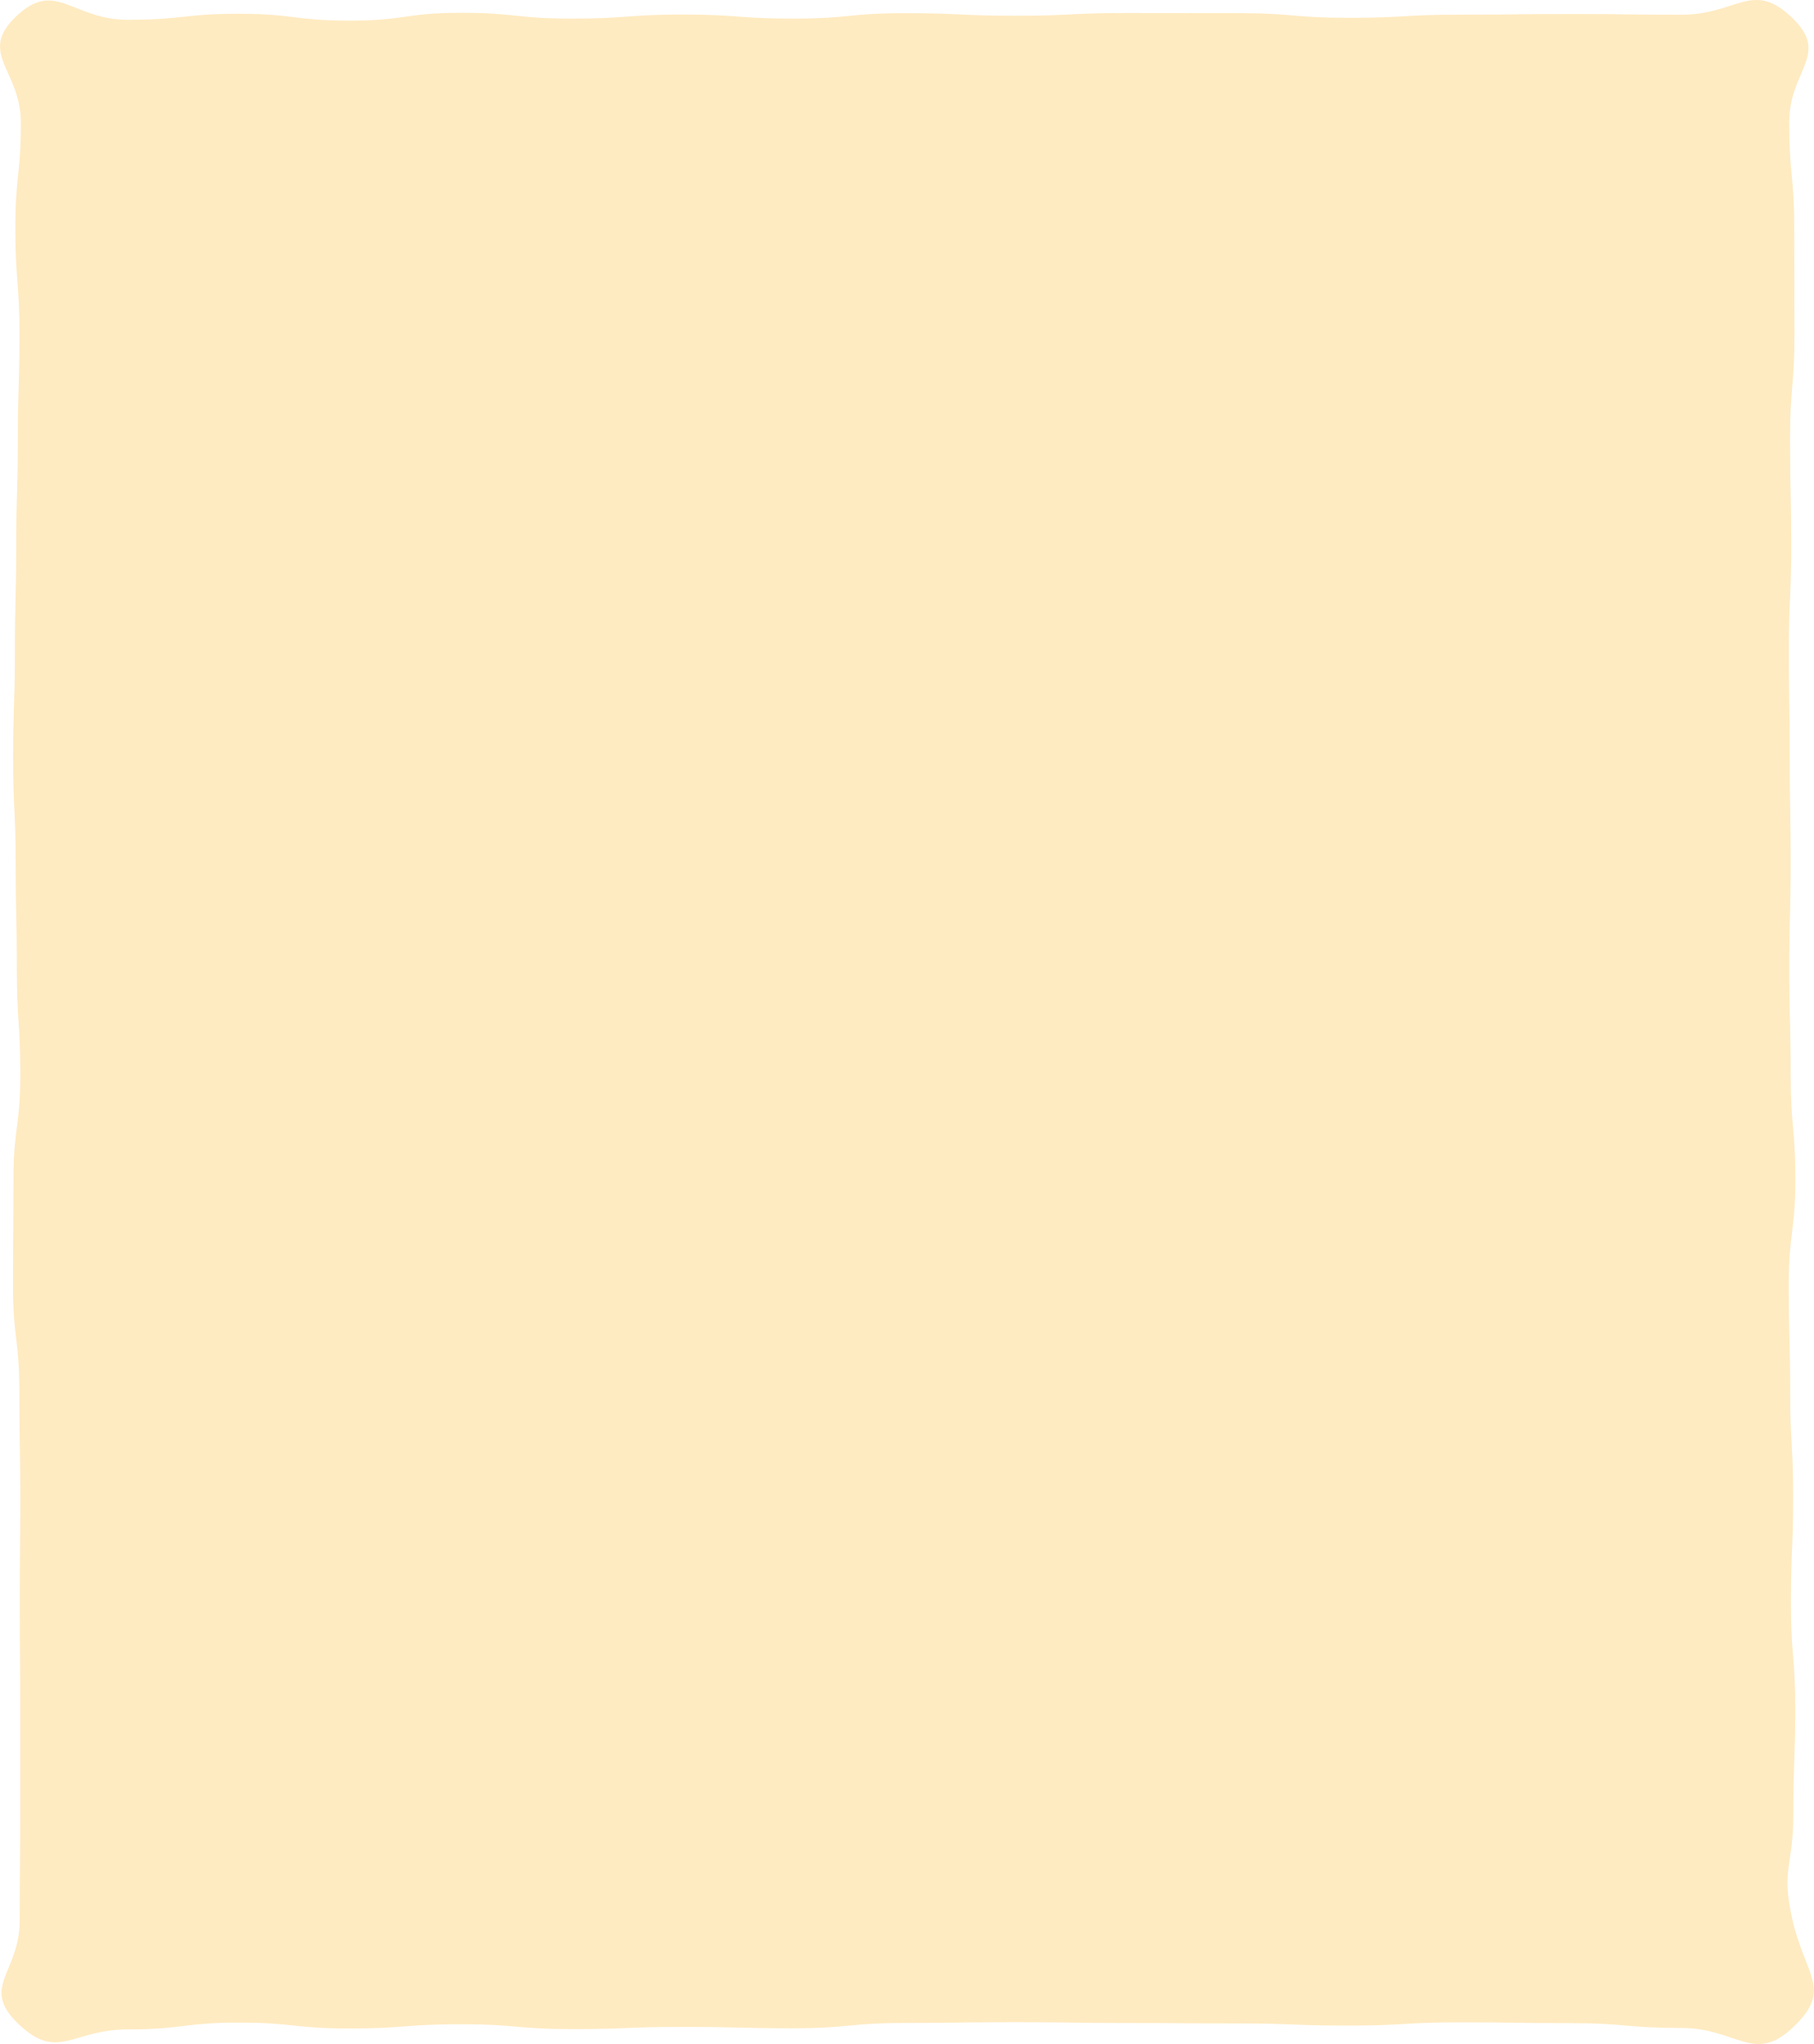
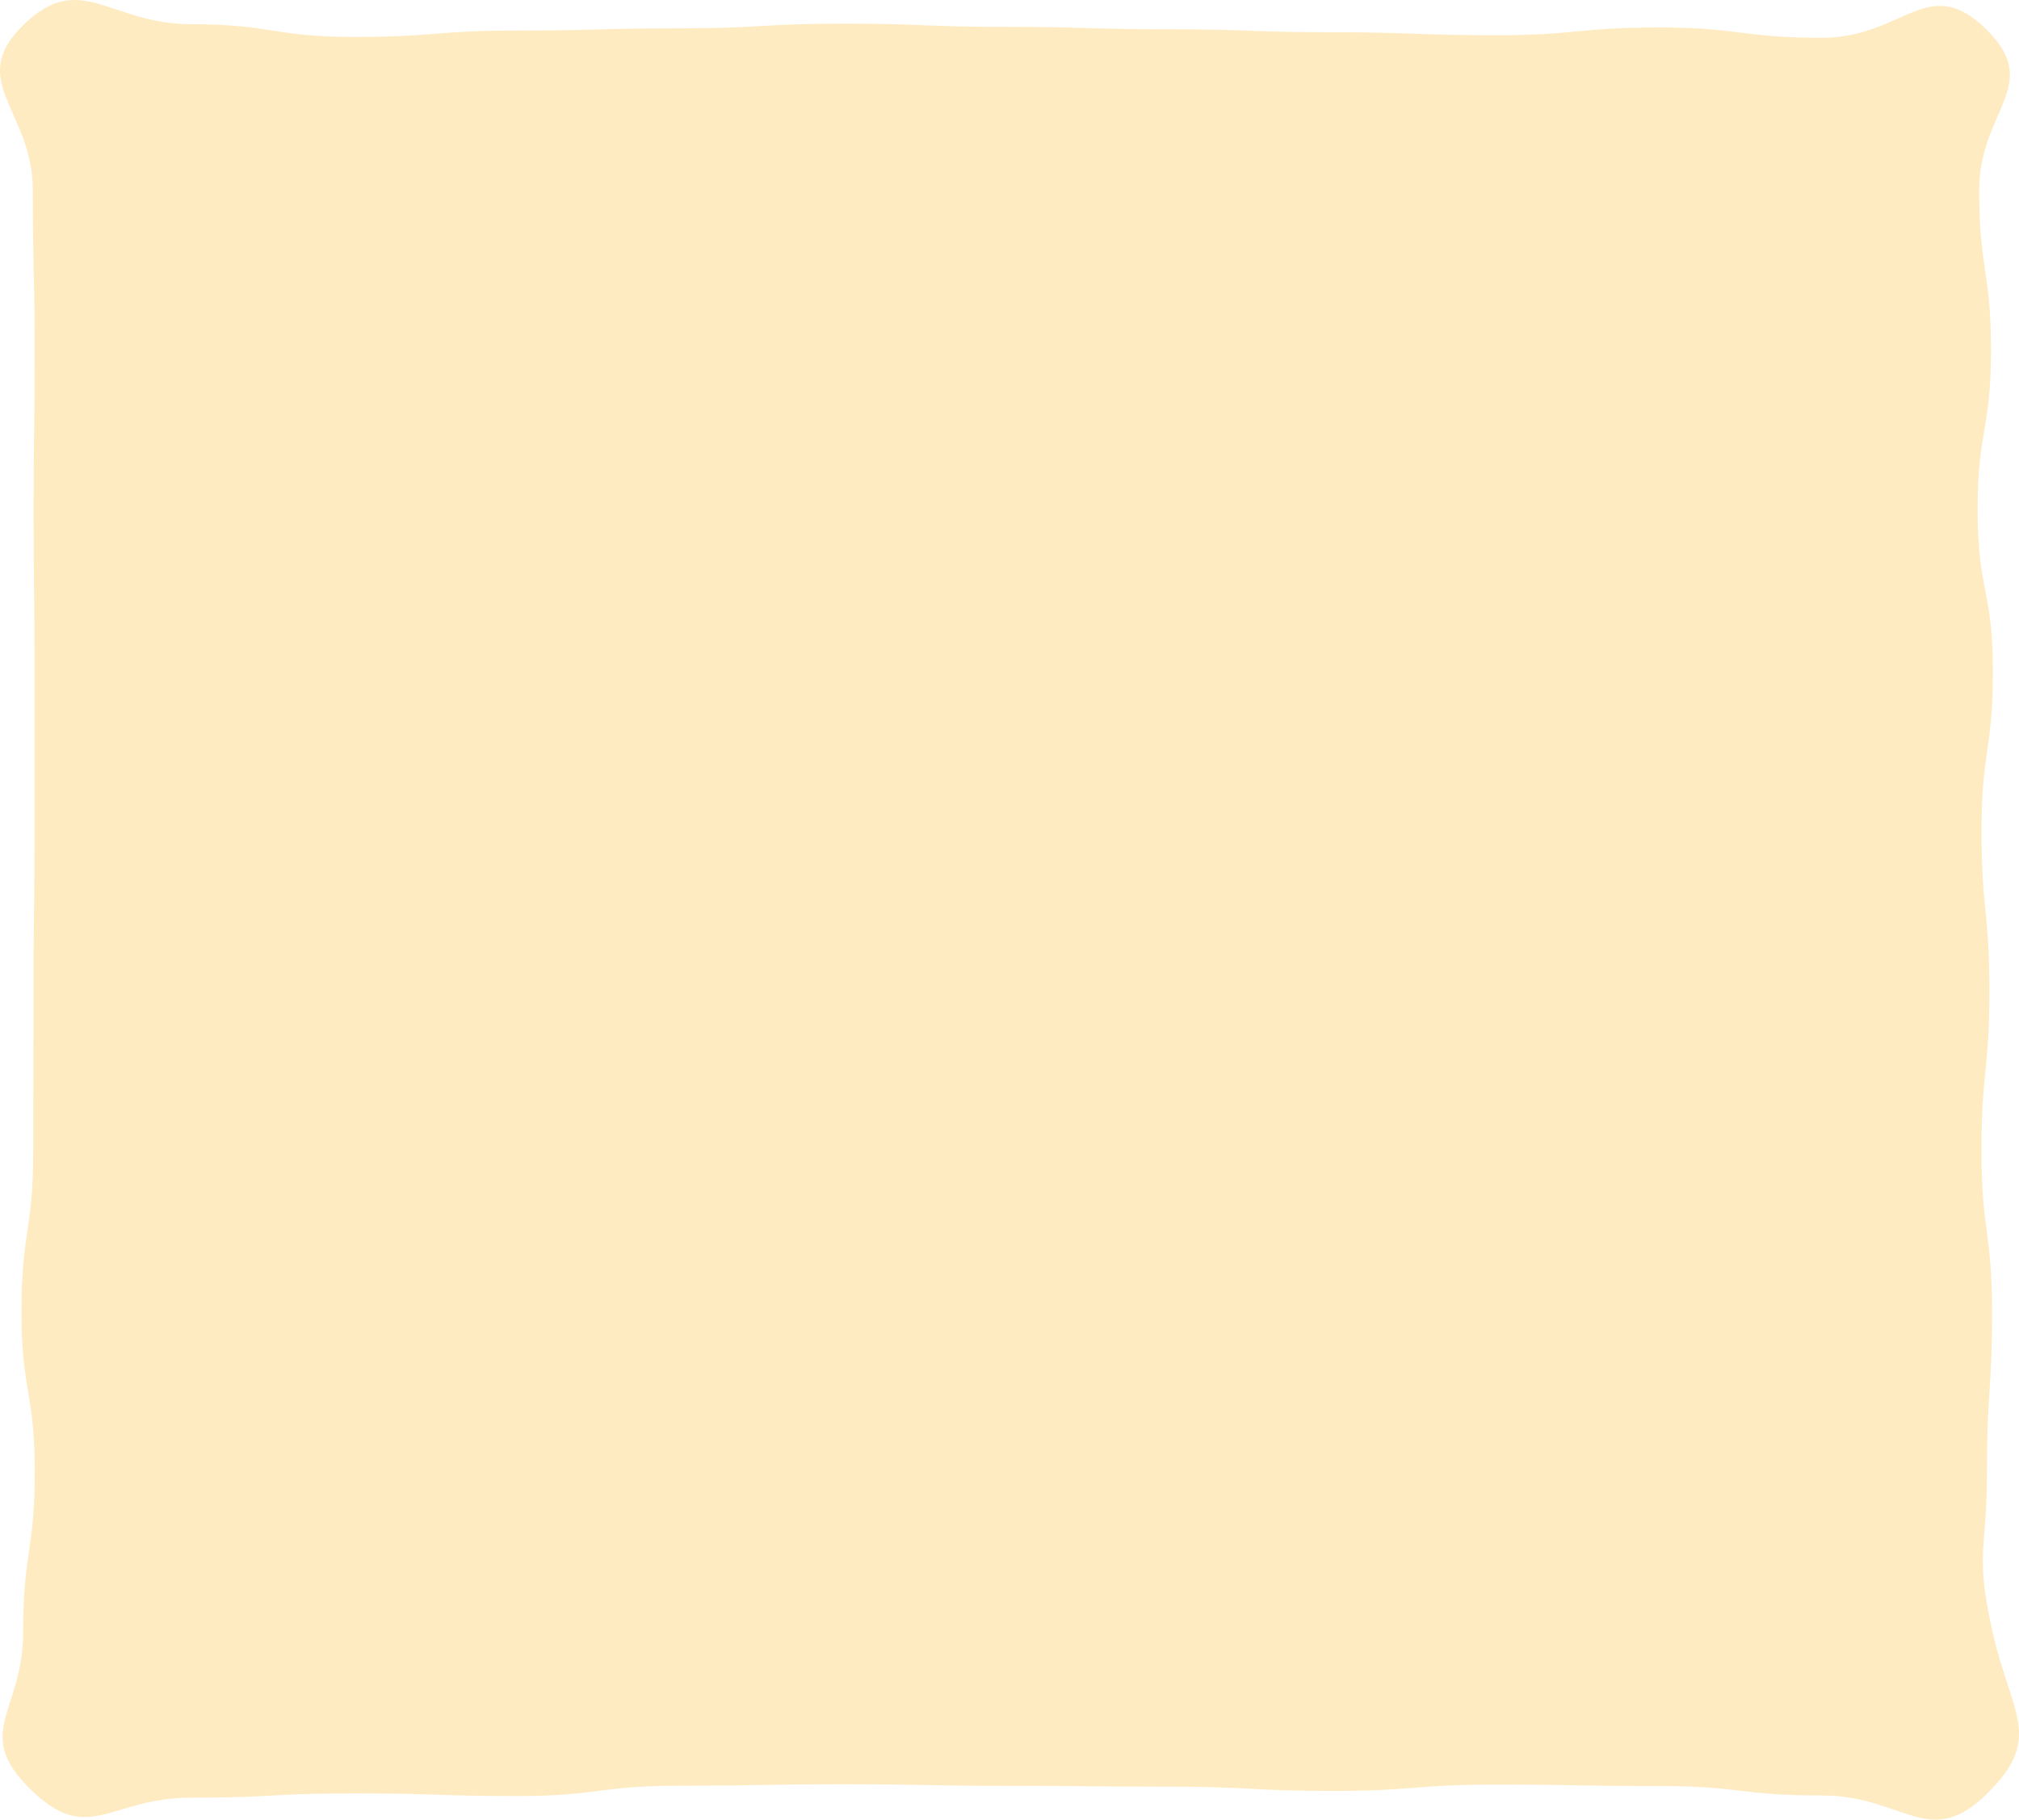
- <svg xmlns="http://www.w3.org/2000/svg" width="284" height="320" viewBox="0 0 284 320" fill="none">
-   <path d="M280.789 317.354C274.632 323.225 271.959 317.494 263.266 317.494C254.582 317.494 254.582 316.736 245.889 316.736C237.196 316.736 237.206 316.614 228.512 316.614C219.819 316.614 219.829 317.12 211.136 317.12C202.452 317.12 202.452 316.783 193.759 316.783C185.066 316.783 185.076 316.717 176.382 316.717C167.689 316.717 167.689 316.586 159.006 316.586C150.322 316.586 150.322 316.708 141.629 316.708C132.945 316.708 132.945 317.541 124.252 317.541C115.559 317.541 115.569 317.326 106.875 317.326C98.182 317.326 98.182 317.672 89.499 317.672C80.815 317.672 80.815 316.904 72.122 316.904C63.429 316.904 63.429 317.579 54.745 317.579C46.062 317.579 46.052 316.652 37.369 316.652C28.685 316.652 28.675 317.719 19.982 317.719C11.289 317.719 9.077 322.766 2.919 316.895C-3.21 311.052 3.085 308.927 3.085 300.65C3.085 292.372 3.164 292.372 3.164 284.095C3.164 275.818 3.164 275.818 3.164 267.541C3.164 259.263 3.095 259.263 3.095 250.986C3.095 242.709 3.173 242.709 3.173 234.432C3.173 226.155 3.026 226.155 3.026 217.877C3.026 209.6 2.038 209.6 2.038 201.323C2.038 193.046 2.106 193.046 2.106 184.768C2.106 176.491 3.173 176.491 3.173 168.214C3.173 159.937 2.635 159.937 2.635 151.66C2.635 143.382 2.449 143.382 2.449 135.105C2.449 126.828 2.057 126.828 2.057 118.551C2.057 110.273 2.331 110.273 2.331 101.996C2.331 93.719 2.537 93.719 2.537 85.432C2.537 77.146 2.792 77.155 2.792 68.878C2.792 60.601 3.046 60.601 3.046 52.314C3.046 44.028 2.4 44.037 2.4 35.75C2.4 27.464 3.261 27.464 3.261 19.186C3.261 10.909 -3.582 8.381 2.557 2.538C8.695 -3.304 11.309 3.1 20.002 3.1C28.695 3.1 28.685 2.155 37.379 2.155C46.072 2.155 46.062 3.231 54.755 3.231C63.448 3.231 63.439 2.005 72.132 2.005C80.825 2.005 80.815 2.913 89.509 2.913C98.202 2.913 98.192 2.276 106.885 2.276C115.579 2.276 115.579 2.913 124.262 2.913C132.945 2.913 132.945 2.061 141.639 2.061C150.332 2.061 150.322 2.464 159.015 2.464C167.709 2.464 167.699 2.033 176.392 2.033C185.085 2.033 185.085 2.052 193.769 2.052C202.452 2.052 202.452 2.791 211.145 2.791C219.839 2.791 219.839 2.295 228.522 2.295C237.206 2.295 237.215 2.192 245.899 2.192C254.582 2.192 254.592 2.304 263.285 2.304C271.979 2.304 274.387 -3.145 280.545 2.716C286.673 8.559 280.153 10.872 280.153 19.149C280.153 27.426 280.936 27.426 280.936 35.703C280.936 43.981 280.975 43.981 280.975 52.258C280.975 60.535 280.28 60.535 280.28 68.812C280.28 77.09 280.466 77.09 280.466 85.367C280.466 93.644 280.094 93.644 280.094 101.921C280.094 110.199 280.231 110.199 280.231 118.476C280.231 126.753 280.378 126.753 280.378 135.03C280.378 143.307 280.163 143.307 280.163 151.585C280.163 159.862 280.378 159.862 280.378 168.139C280.378 176.416 281.112 176.416 281.112 184.694C281.112 192.971 280.075 192.971 280.075 201.248C280.075 209.525 280.3 209.525 280.3 217.802C280.3 226.08 280.77 226.08 280.77 234.366C280.77 242.653 280.417 242.643 280.417 250.921C280.417 259.198 281.093 259.198 281.093 267.485C281.093 275.771 280.799 275.762 280.799 284.048C280.799 292.335 278.822 292.522 280.672 300.612C282.669 309.32 286.957 311.474 280.828 317.316L280.789 317.354Z" fill="#FFEBC2" />
+ <svg xmlns="http://www.w3.org/2000/svg" width="284" height="256" viewBox="0 0 284 256" fill="none">
+   <path d="M279.506 252.364C271.323 260.401 267.794 252.606 256.315 252.606C244.836 252.606 244.846 251.28 233.366 251.28C221.887 251.28 221.897 251.076 210.418 251.076C198.938 251.076 198.948 251.967 187.479 251.967C176.009 251.967 176.009 251.367 164.54 251.367C153.07 251.367 153.07 251.25 141.601 251.25C130.131 251.25 130.131 251.028 118.652 251.028C107.173 251.028 107.182 251.231 95.703 251.231C84.224 251.231 84.234 252.684 72.755 252.684C61.275 252.684 61.285 252.306 49.806 252.306C38.327 252.306 38.327 252.916 26.857 252.916C15.388 252.916 12.469 259.762 4.287 251.735C-3.896 243.707 3.259 240.851 3.259 229.589C3.259 218.317 4.888 218.317 4.888 207.056C4.888 195.794 3.017 195.794 3.017 184.522C3.017 173.251 4.674 173.251 4.674 161.989C4.674 150.727 4.723 150.718 4.723 139.456C4.723 128.194 4.849 128.185 4.849 116.923C4.849 109.408 4.849 101.897 4.849 94.39C4.849 83.118 4.733 83.118 4.733 71.856C4.733 60.595 4.868 60.585 4.868 49.323C4.868 38.052 4.616 38.052 4.616 26.78C4.616 15.509 -4.788 11.451 3.249 3.55C11.287 -4.352 15.388 3.405 26.857 3.405C38.327 3.405 38.327 5.196 49.806 5.196C61.285 5.196 61.275 4.296 72.755 4.296C84.234 4.296 84.224 3.986 95.694 3.986C107.163 3.986 107.163 3.327 118.633 3.327C130.102 3.327 130.102 3.782 141.572 3.782C153.041 3.782 153.041 4.121 164.52 4.121C175.999 4.121 175.99 4.538 187.469 4.538C198.948 4.538 198.938 4.954 210.418 4.954C221.897 4.954 221.887 3.869 233.366 3.869C244.846 3.869 244.846 5.312 256.315 5.312C267.785 5.312 271.188 -3.926 279.38 4.112C287.427 12.013 278.401 15.489 278.401 26.751C278.401 38.023 280.059 38.023 280.059 49.284C280.059 60.546 278.178 60.546 278.178 71.818C278.178 83.089 280.33 83.089 280.33 94.351C280.33 105.622 278.73 105.622 278.73 116.884C278.73 128.146 279.836 128.155 279.836 139.417C279.836 150.689 278.721 150.689 278.721 161.95C278.721 173.212 280.204 173.222 280.204 184.484C280.204 195.745 279.496 195.755 279.496 207.017C279.496 218.279 277.79 218.337 280.224 229.347C282.861 241.238 287.553 244.443 279.506 252.345V252.364Z" fill="#FFEBC2" />
</svg>
